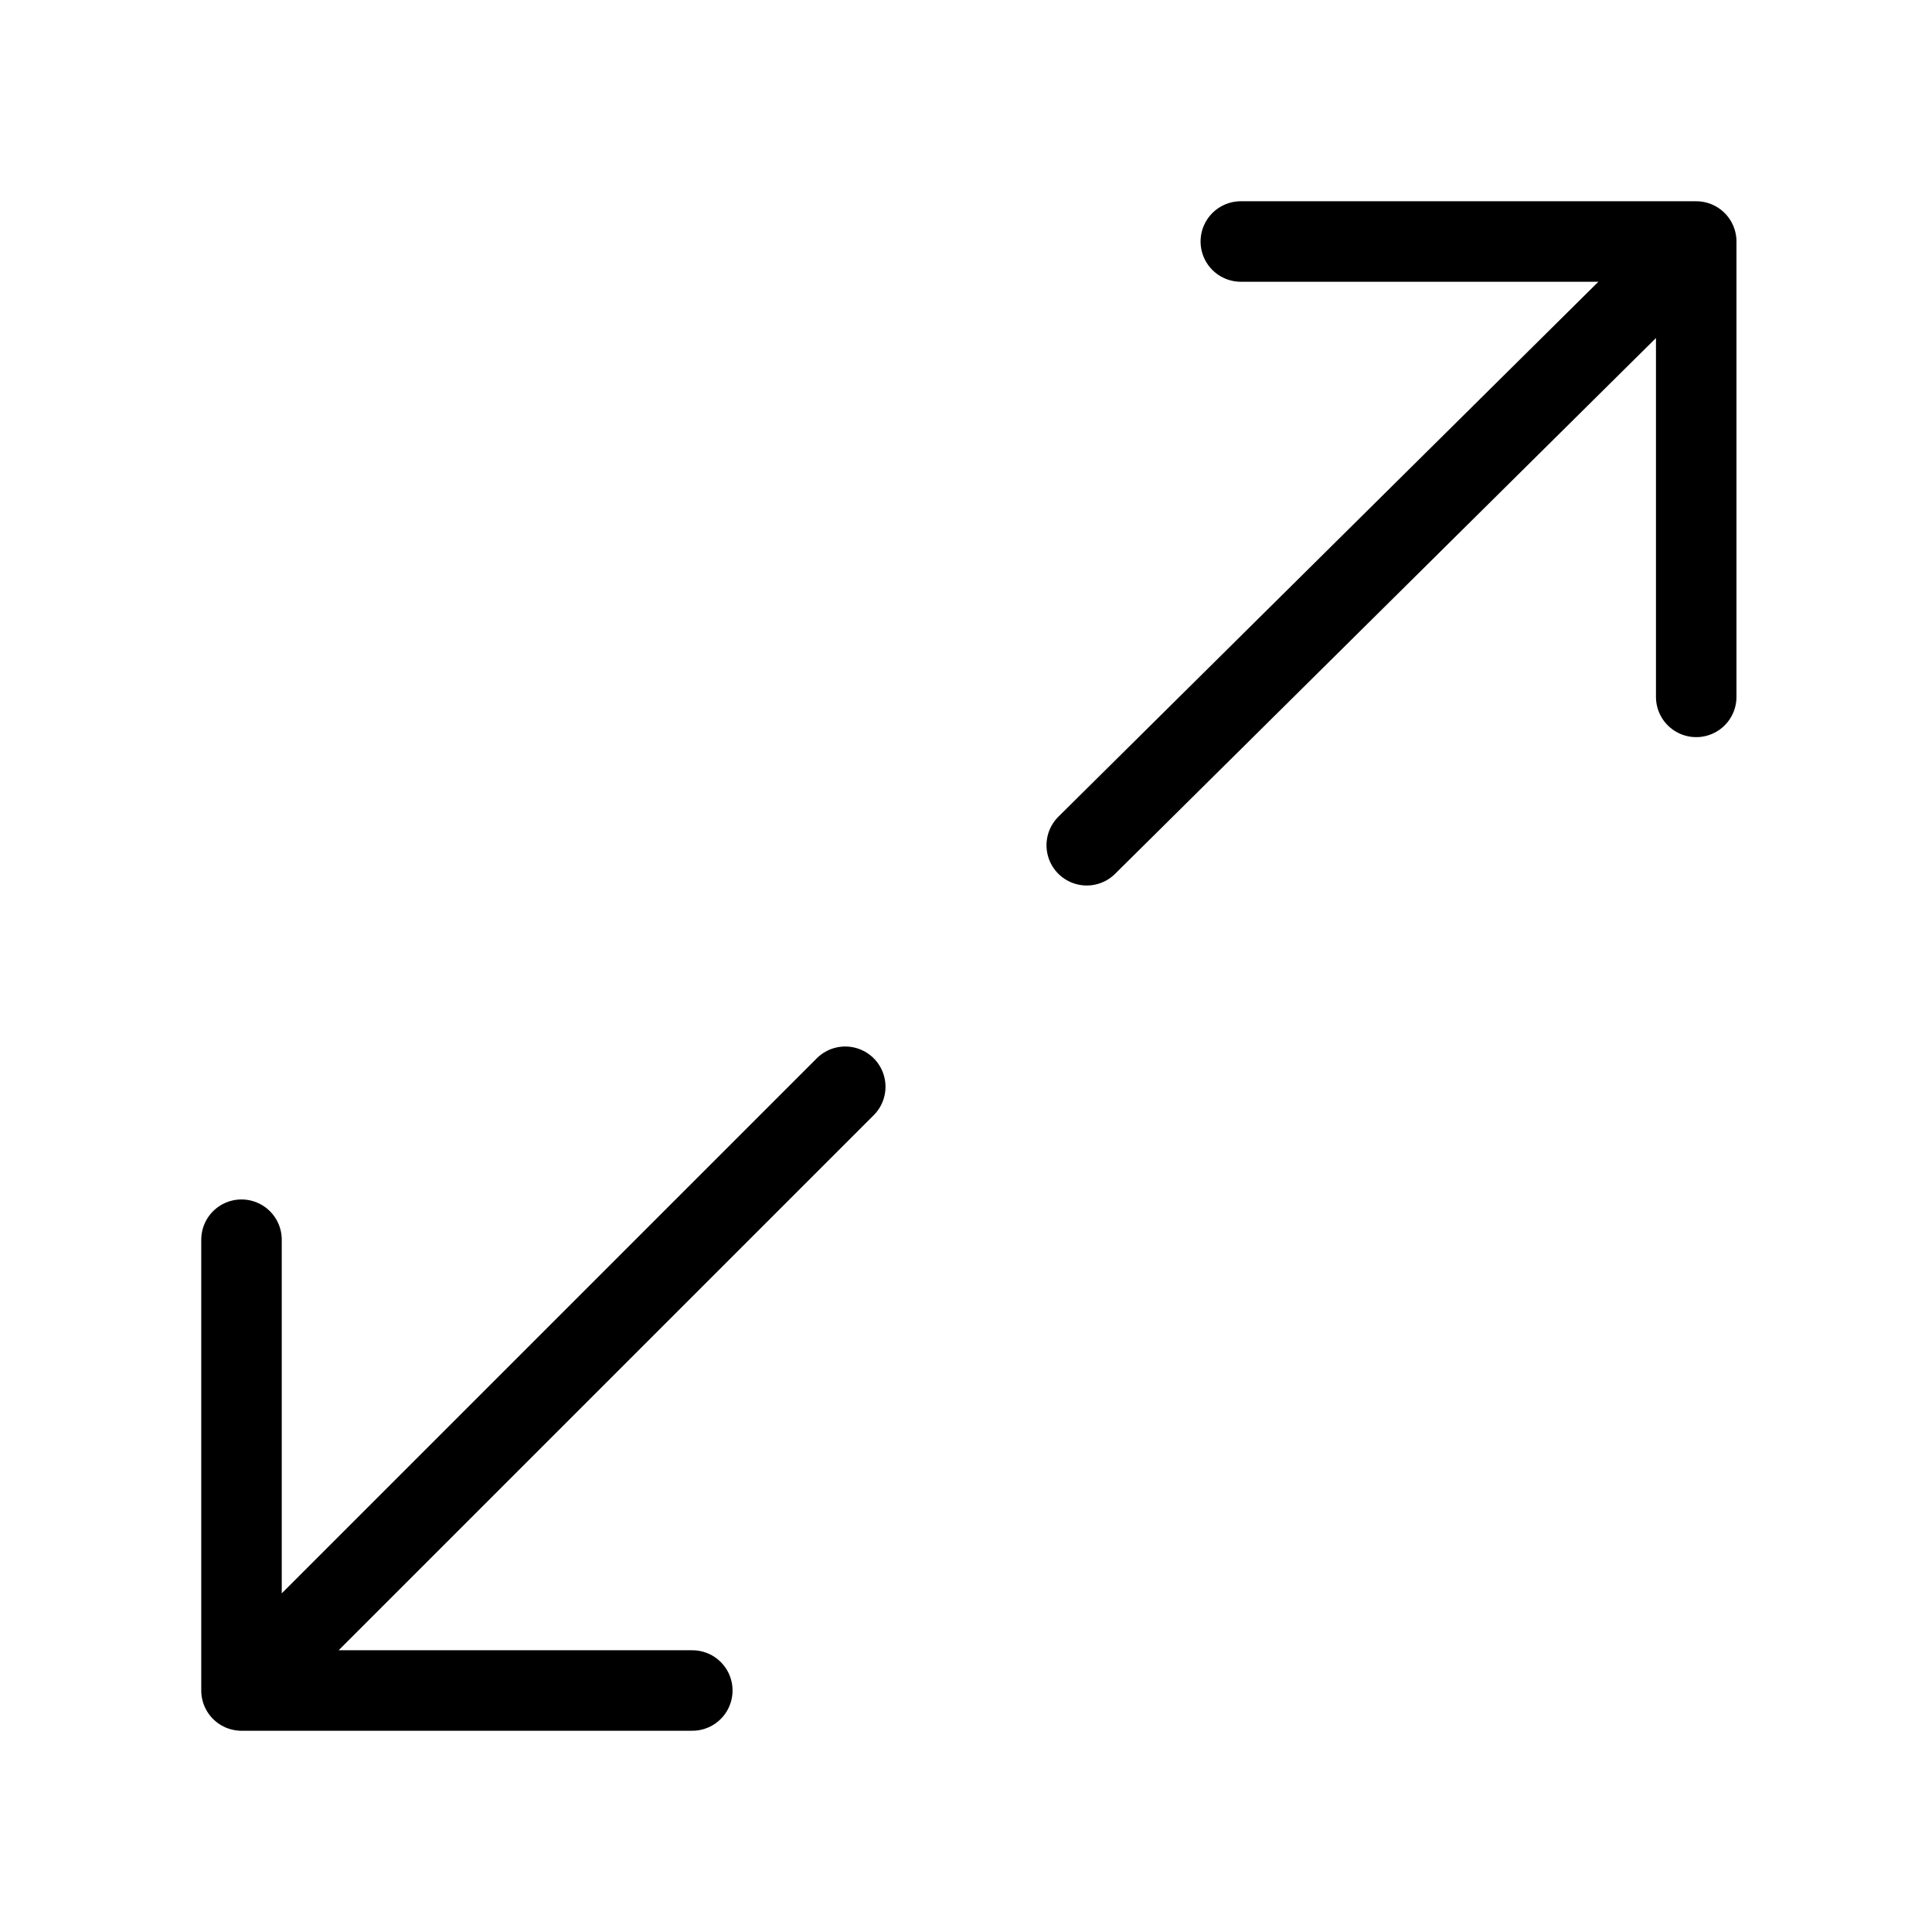
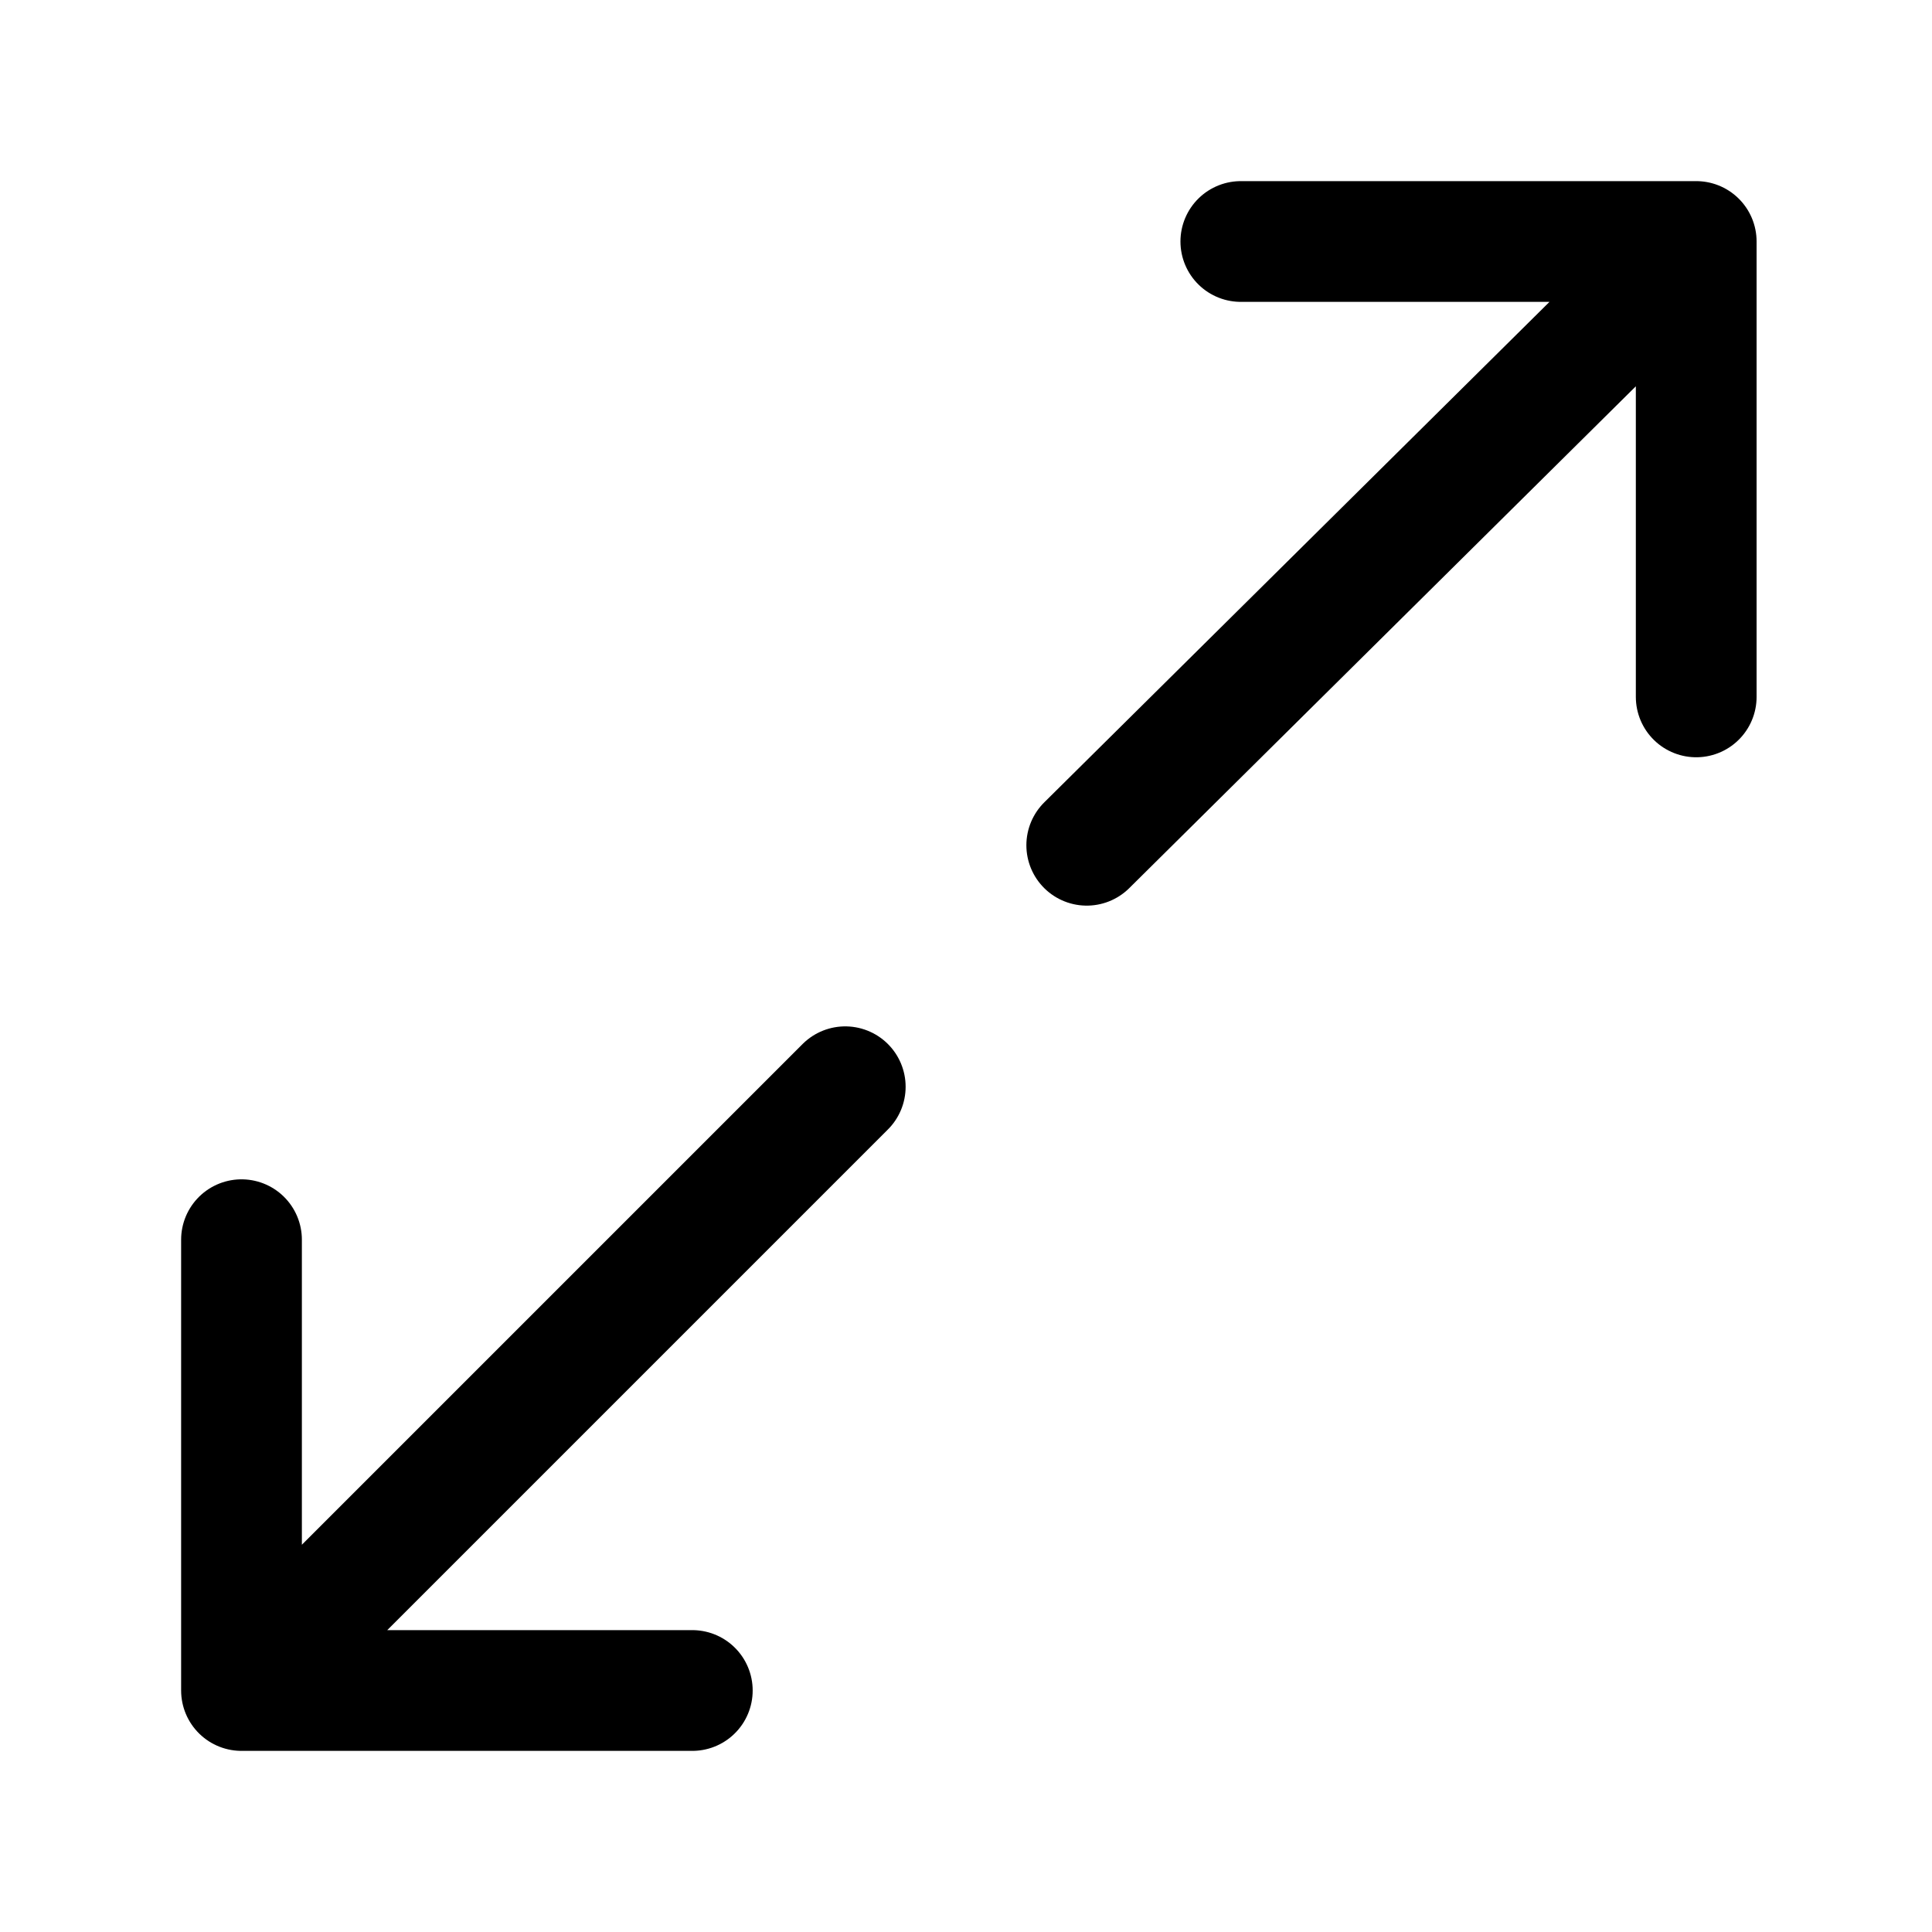
<svg xmlns="http://www.w3.org/2000/svg" width="16" height="16" viewBox="0 0 24 24" fill="none">
-   <path d="M3 21L10.5 13.5M3 21V15.4M3 21H8.6" stroke="#000" stroke-width="1" stroke-linecap="round" stroke-linejoin="round" />
-   <path d="M21.071 3L13.5 10.5M21.071 3V8.657M21.071 3H15.414" stroke="#000" stroke-width="1" stroke-linecap="round" stroke-linejoin="round" />
+   <path d="M3 21L10.5 13.5M3 21V15.4M3 21H8.6" stroke="#000" stroke-width="1.5" stroke-linecap="round" stroke-linejoin="round" />
+   <path d="M21.071 3L13.5 10.5M21.071 3V8.657M21.071 3H15.414" stroke="#000" stroke-width="1.5" stroke-linecap="round" stroke-linejoin="round" />
</svg>
